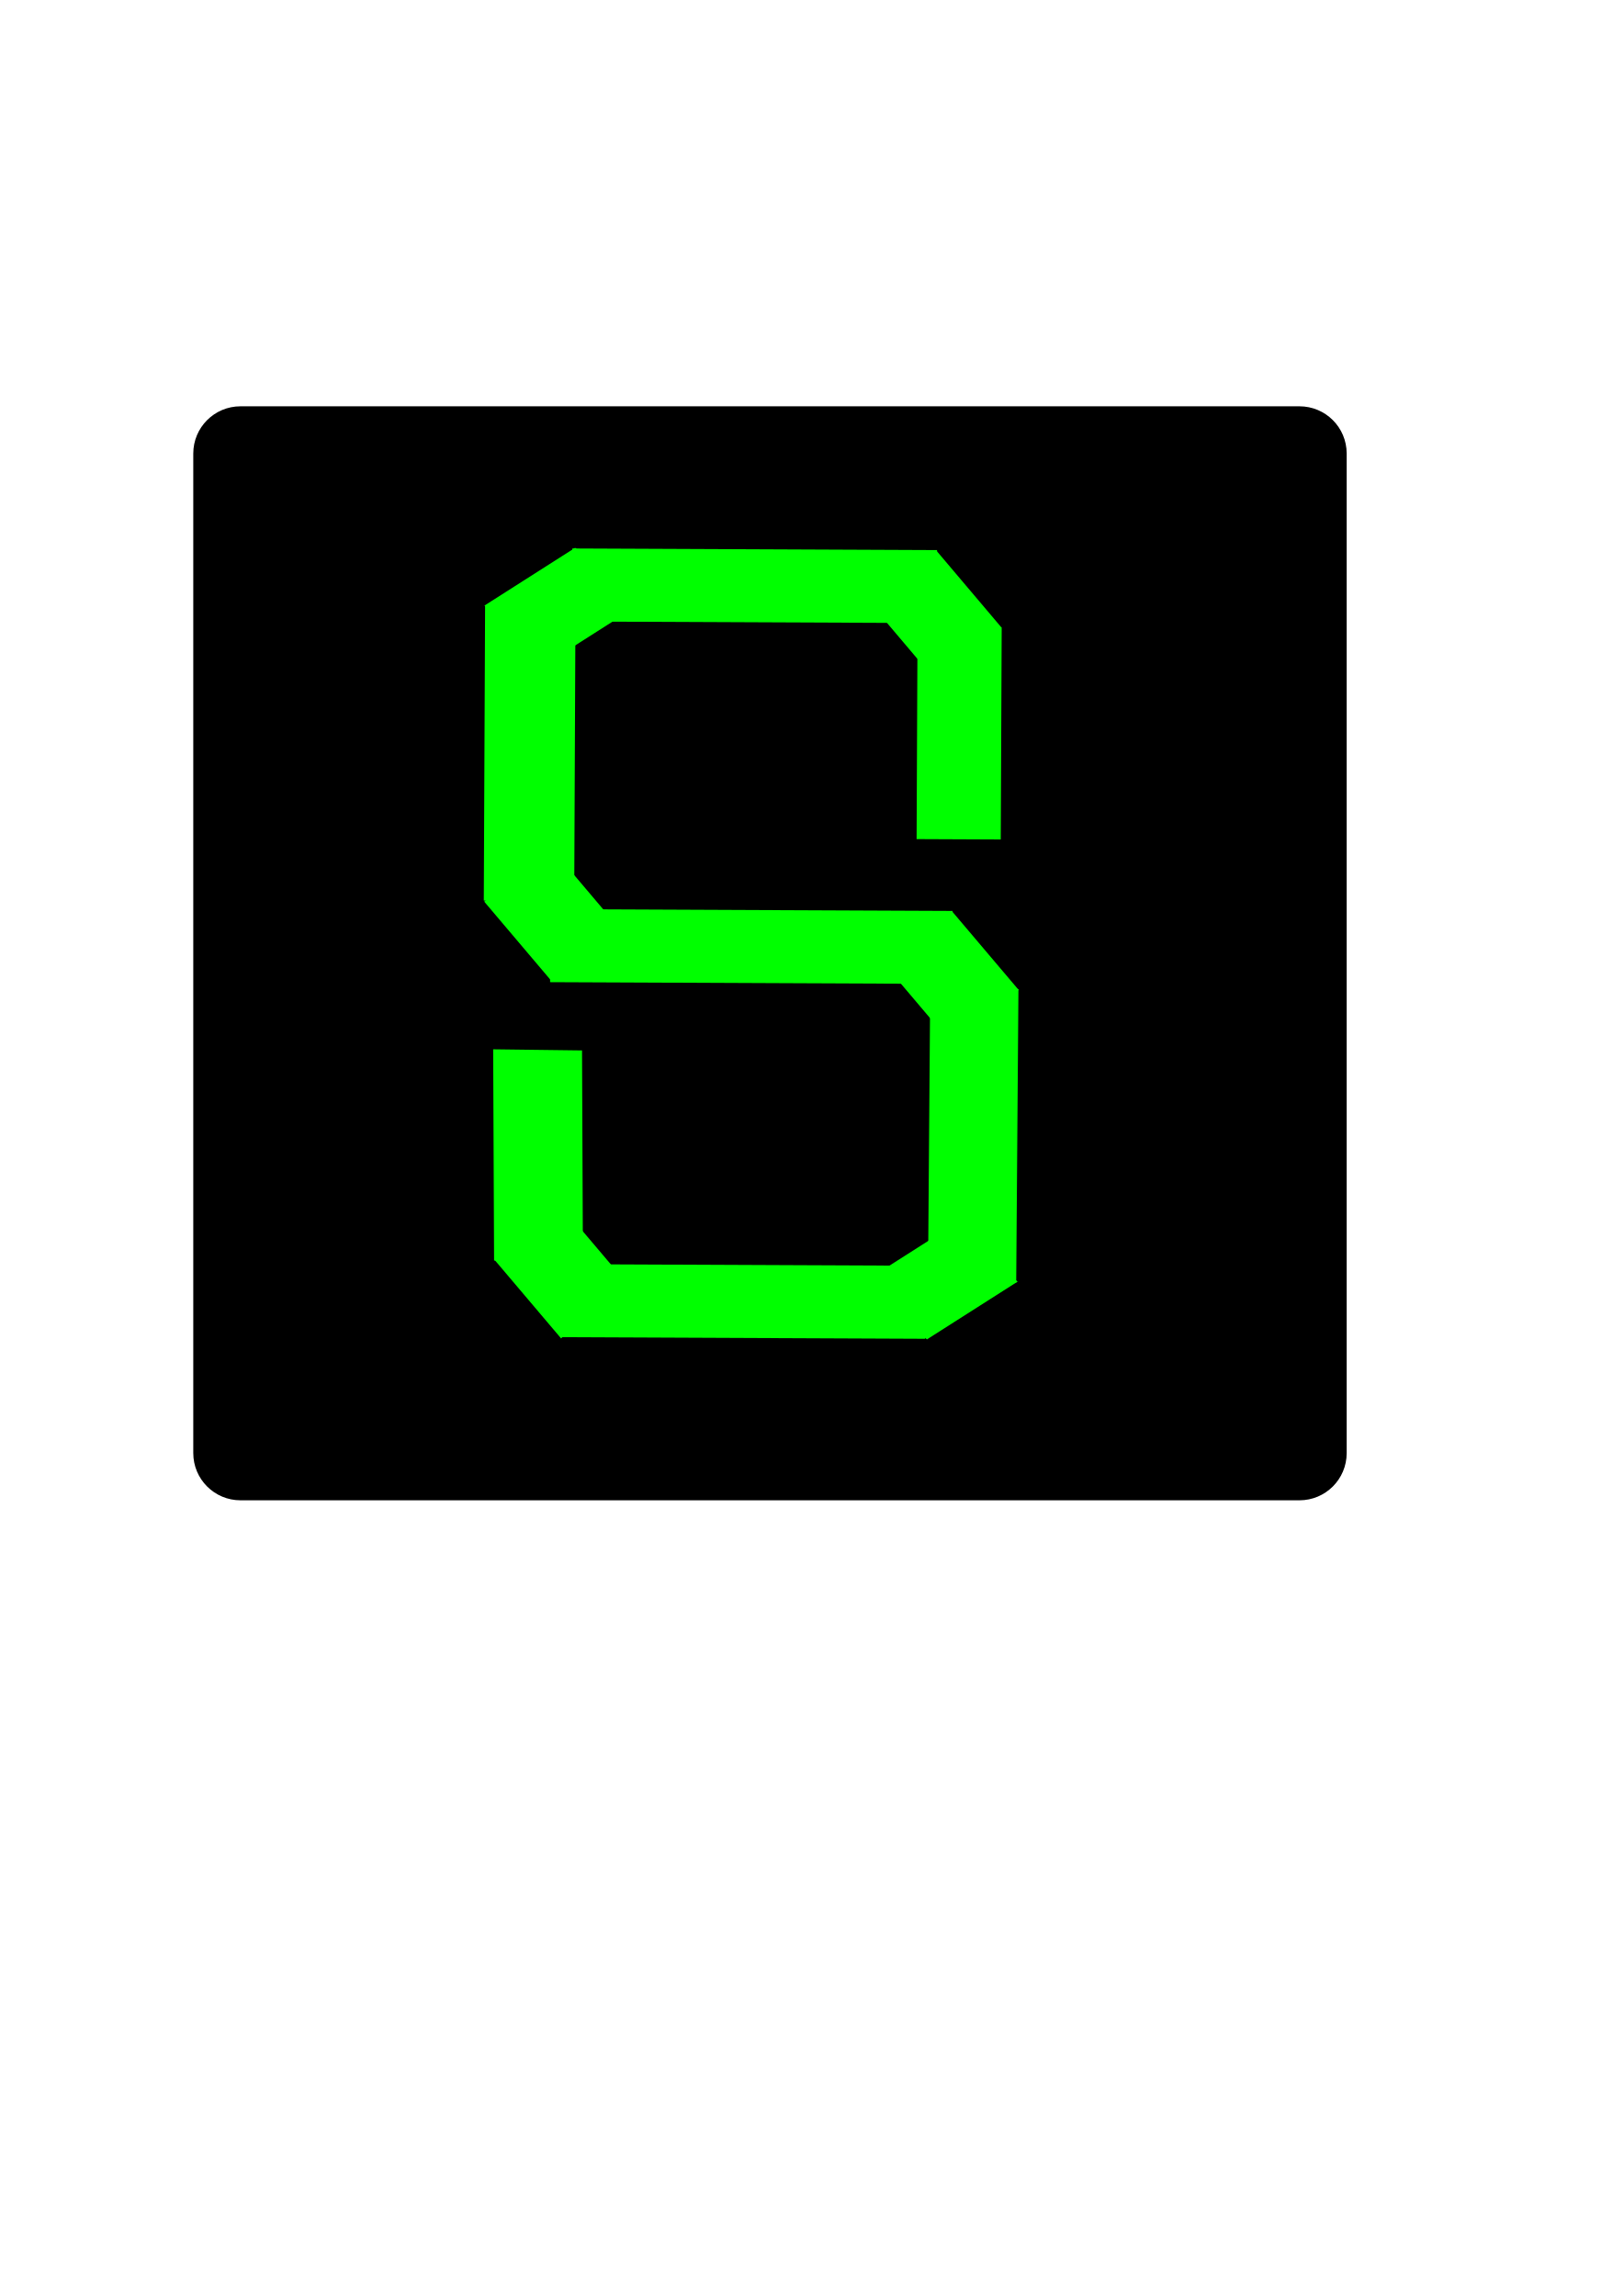
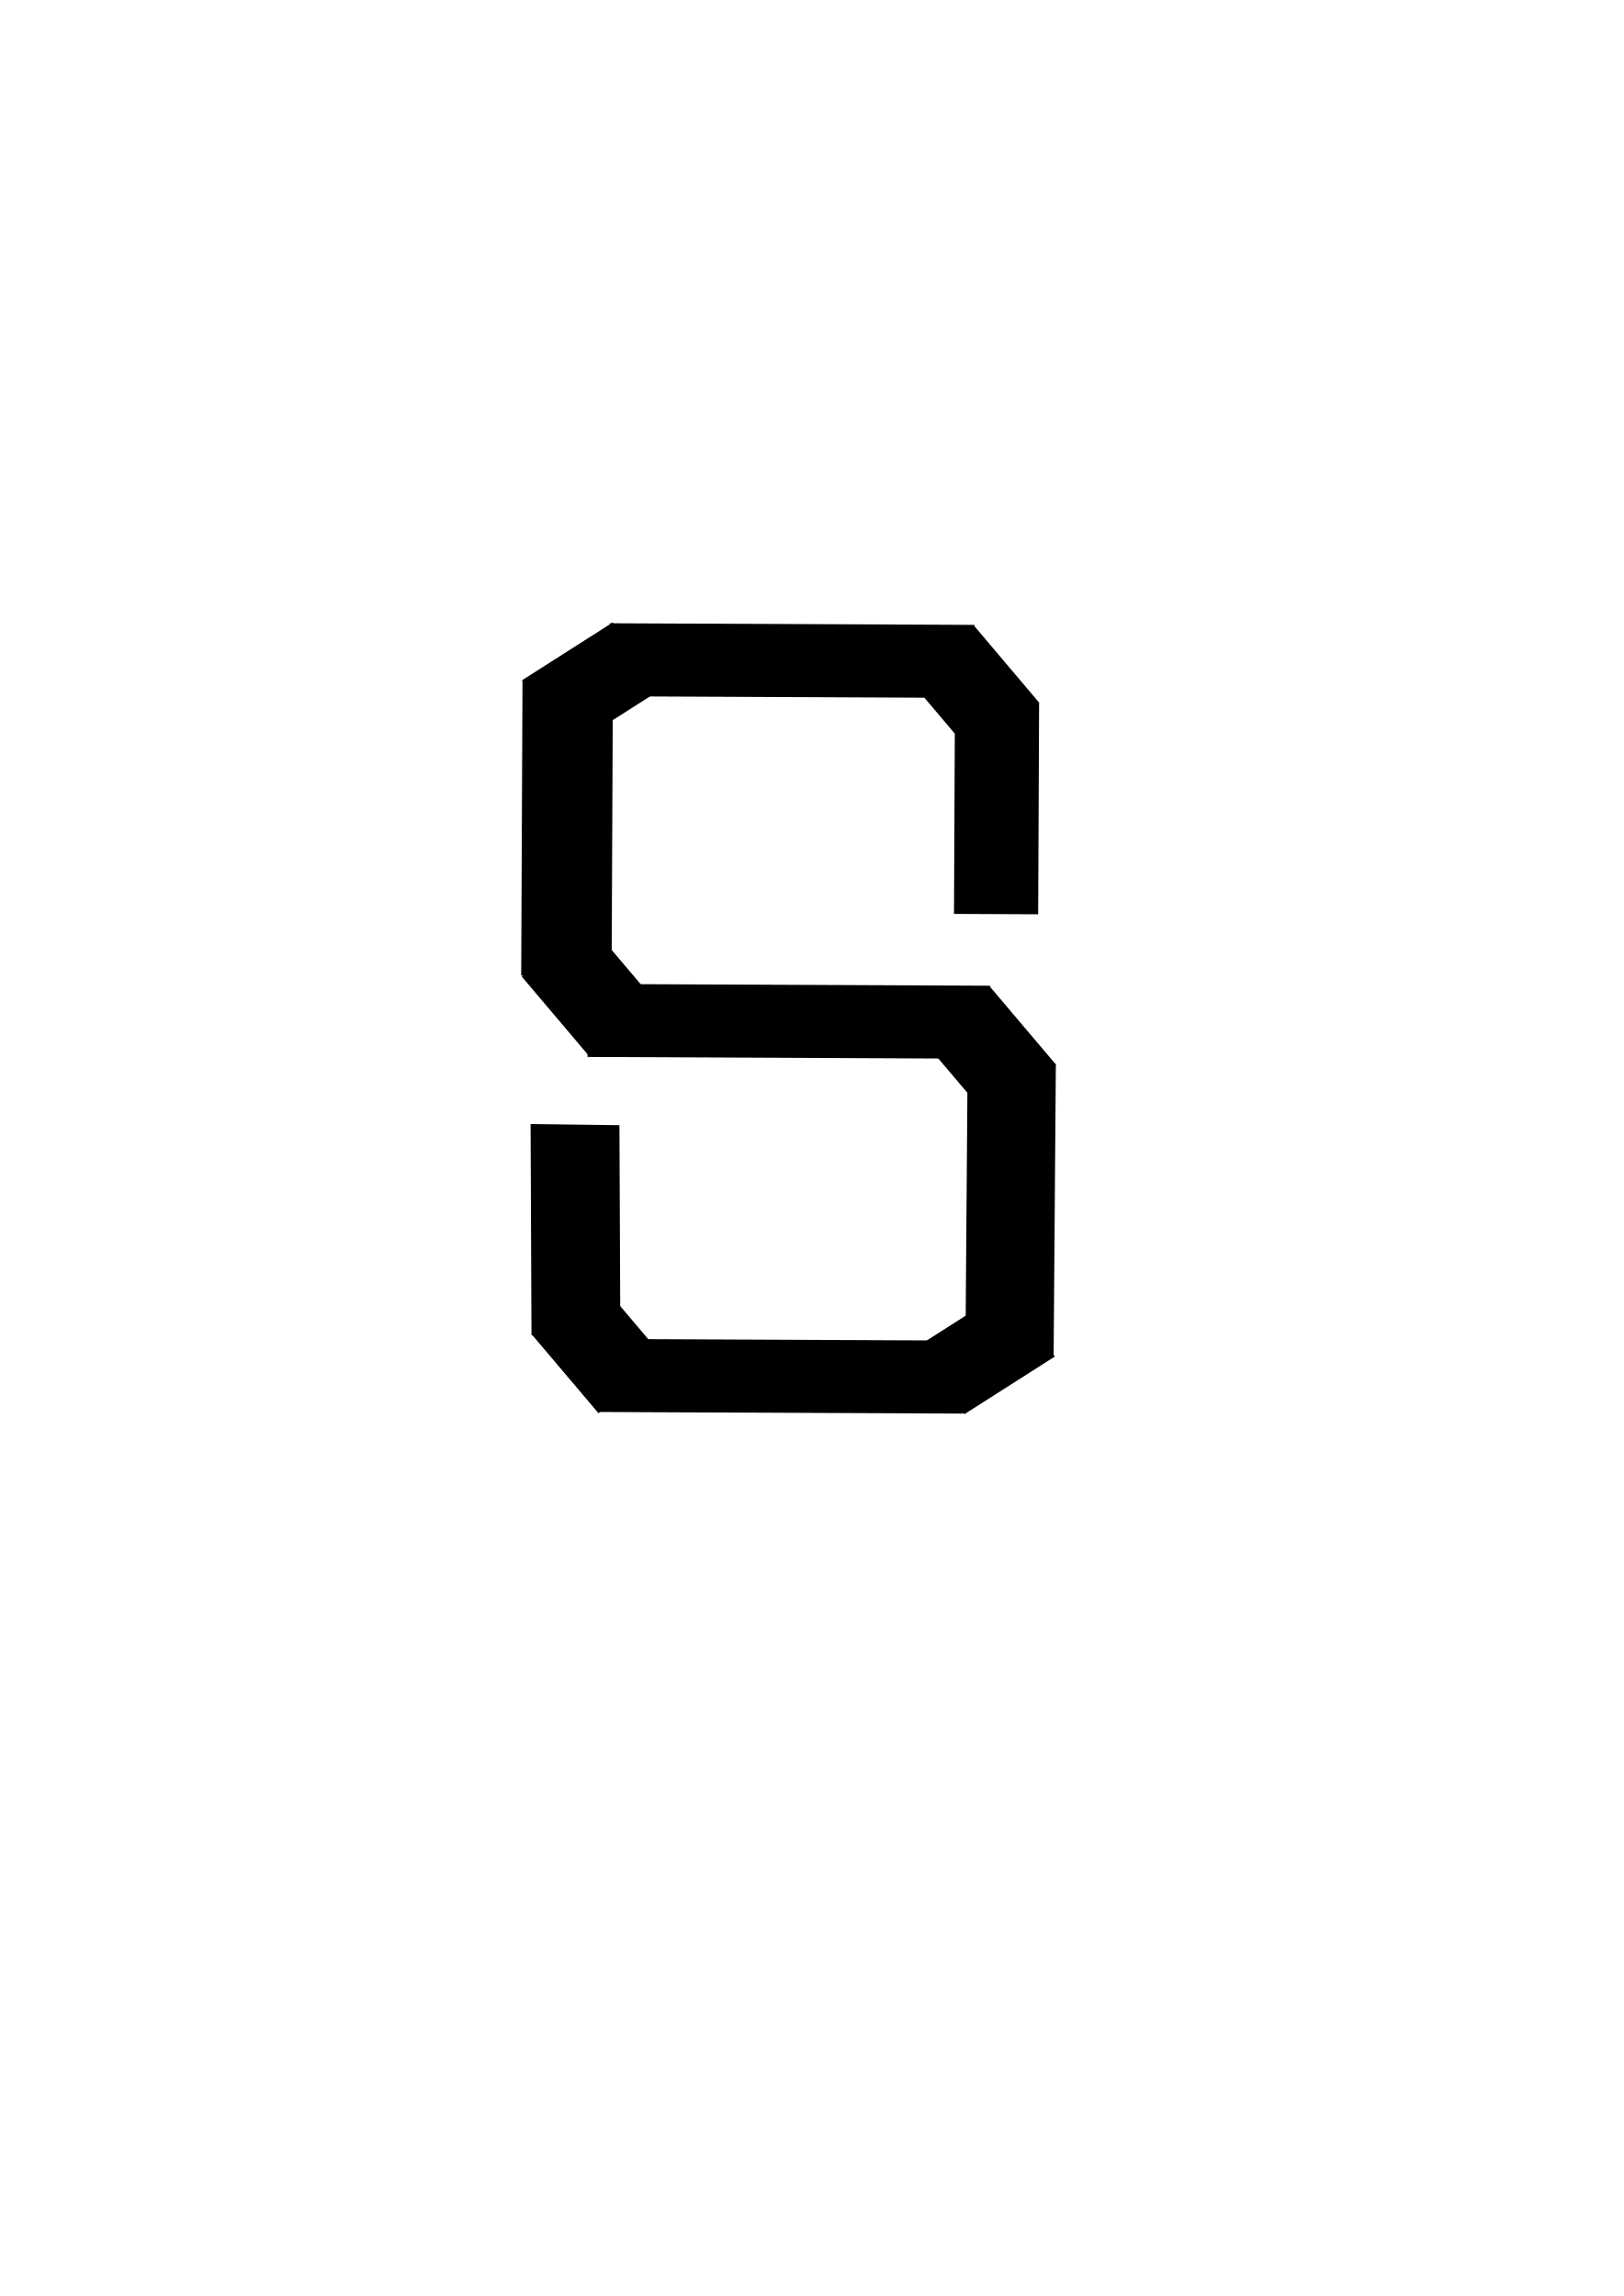
<svg xmlns="http://www.w3.org/2000/svg" width="744.094" height="1052.362" id="svg2" version="1.1">
  <defs id="defs4" />
  <g id="layer1">
-     <rect style="fill:#000000" id="rect3277" width="528.571" height="501.429" x="88.571" y="186.229" ry="21.641" />
-     <g id="g3262" transform="matrix(0.9999902,0.00442044,-0.00383549,0.8676644,7.285471,81.99366)">
-       <rect rx="0" ry="23.79" y="427.36" x="421.831" height="155.075" width="40.434" id="rect2993-4" style="fill:#00ff00" transform="matrix(0.9999929,-0.0037697,-0.00278135,0.9999961,0,0)" />
-       <rect rx="0" ry="23.888" y="224.434" x="215.881" height="155.714" width="41.429" id="rect2993-4-7" style="fill:#00ff00" />
-       <rect rx="0" ry="19.286" y="193.927" x="255.739" height="38.571" width="167.143" id="rect3035" style="fill:#00ff00" />
-       <rect rx="0" ry="19.286" y="384.505" x="246.429" height="38.571" width="184.286" id="rect3035-8" style="fill:#00ff00" />
-       <rect rx="0" ry="20.893" y="235.222" x="414.096" height="111.429" width="38.571" id="rect3064" style="fill:#00ff00" />
-       <rect transform="matrix(0.6583182,-0.7527397,0.5952971,0.8035056,0,0)" rx="0" ry="21.282" y="456.422" x="187.36" height="50.75" width="41.83" id="rect3084" style="fill:#00ff00" />
-       <rect transform="matrix(0.6586372,-0.7524607,0.5956415,0.8032504,0,0)" rx="0" ry="21.641" y="590.623" x="76.836" height="51.606" width="42.527" id="rect3084-9" style="fill:#00ff00" />
-       <rect transform="matrix(0.6586372,-0.7524607,0.5956415,0.8032504,0,0)" rx="0" ry="21.641" y="422.986" x="-54.425" height="51.606" width="42.527" id="rect3084-7" style="fill:#00ff00" />
-       <rect transform="matrix(-0.7524607,-0.6586372,0.8032504,-0.5956415,0,0)" rx="0" ry="21.641" y="-187.392" x="-758.034" height="51.606" width="42.527" id="rect3084-0" style="fill:#00ff00" />
-       <rect transform="matrix(-0.7524607,-0.6586372,0.8032504,-0.5956415,0,0)" rx="0" ry="21.641" y="-27.425" x="-358.285" height="51.606" width="42.527" id="rect3084-0-4" style="fill:#00ff00" />
-       <rect rx="0" ry="19.286" y="572.013" x="251.857" height="38.571" width="167.143" id="rect3035-5" style="fill:#00ff00" />
-       <rect transform="matrix(0.6586372,-0.7524607,0.5956415,0.8032504,0,0)" rx="0" ry="21.641" y="554.538" x="-165.262" height="51.606" width="42.527" id="rect3084-3" style="fill:#00ff00" />
-       <rect rx="0" ry="20.922" y="456.622" x="217.039" height="111.584" width="40.724" id="rect3064-5" style="fill:#00ff00" transform="matrix(0.9999546,0.00952357,0.00755943,0.9999714,0,0)" />
+     <g id="g3262" transform="matrix(0.9999902,0.00442044,-0.00383549,0.8676644,24.42833,116.2794)" style="fill:#000000">
+       <rect rx="0" ry="23.79" y="427.36" x="421.831" height="155.075" width="40.434" id="rect2993-4" style="fill:#000000" transform="matrix(0.9999929,-0.0037697,-0.00278135,0.9999961,0,0)" />
+       <rect rx="0" ry="23.888" y="224.434" x="215.881" height="155.714" width="41.429" id="rect2993-4-7" style="fill:#000000" />
+       <rect rx="0" ry="19.286" y="193.927" x="255.739" height="38.571" width="167.143" id="rect3035" style="fill:#000000" />
+       <rect rx="0" ry="19.286" y="384.505" x="246.429" height="38.571" width="184.286" id="rect3035-8" style="fill:#000000" />
+       <rect rx="0" ry="20.893" y="235.222" x="414.096" height="111.429" width="38.571" id="rect3064" style="fill:#000000" />
+       <rect transform="matrix(0.6583182,-0.7527397,0.5952971,0.8035056,0,0)" rx="0" ry="21.282" y="456.422" x="187.36" height="50.75" width="41.83" id="rect3084" style="fill:#000000" />
+       <rect transform="matrix(0.6586372,-0.7524607,0.5956415,0.8032504,0,0)" rx="0" ry="21.641" y="590.623" x="76.836" height="51.606" width="42.527" id="rect3084-9" style="fill:#000000" />
+       <rect transform="matrix(0.6586372,-0.7524607,0.5956415,0.8032504,0,0)" rx="0" ry="21.641" y="422.986" x="-54.425" height="51.606" width="42.527" id="rect3084-7" style="fill:#000000" />
+       <rect transform="matrix(-0.7524607,-0.6586372,0.8032504,-0.5956415,0,0)" rx="0" ry="21.641" y="-187.392" x="-758.034" height="51.606" width="42.527" id="rect3084-0" style="fill:#000000" />
+       <rect transform="matrix(-0.7524607,-0.6586372,0.8032504,-0.5956415,0,0)" rx="0" ry="21.641" y="-27.425" x="-358.285" height="51.606" width="42.527" id="rect3084-0-4" style="fill:#000000" />
+       <rect rx="0" ry="19.286" y="572.013" x="251.857" height="38.571" width="167.143" id="rect3035-5" style="fill:#000000" />
+       <rect transform="matrix(0.6586372,-0.7524607,0.5956415,0.8032504,0,0)" rx="0" ry="21.641" y="554.538" x="-165.262" height="51.606" width="42.527" id="rect3084-3" style="fill:#000000" />
+       <rect rx="0" ry="20.922" y="456.622" x="217.039" height="111.584" width="40.724" id="rect3064-5" style="fill:#000000" transform="matrix(0.9999546,0.00952357,0.00755943,0.9999714,0,0)" />
    </g>
  </g>
</svg>
